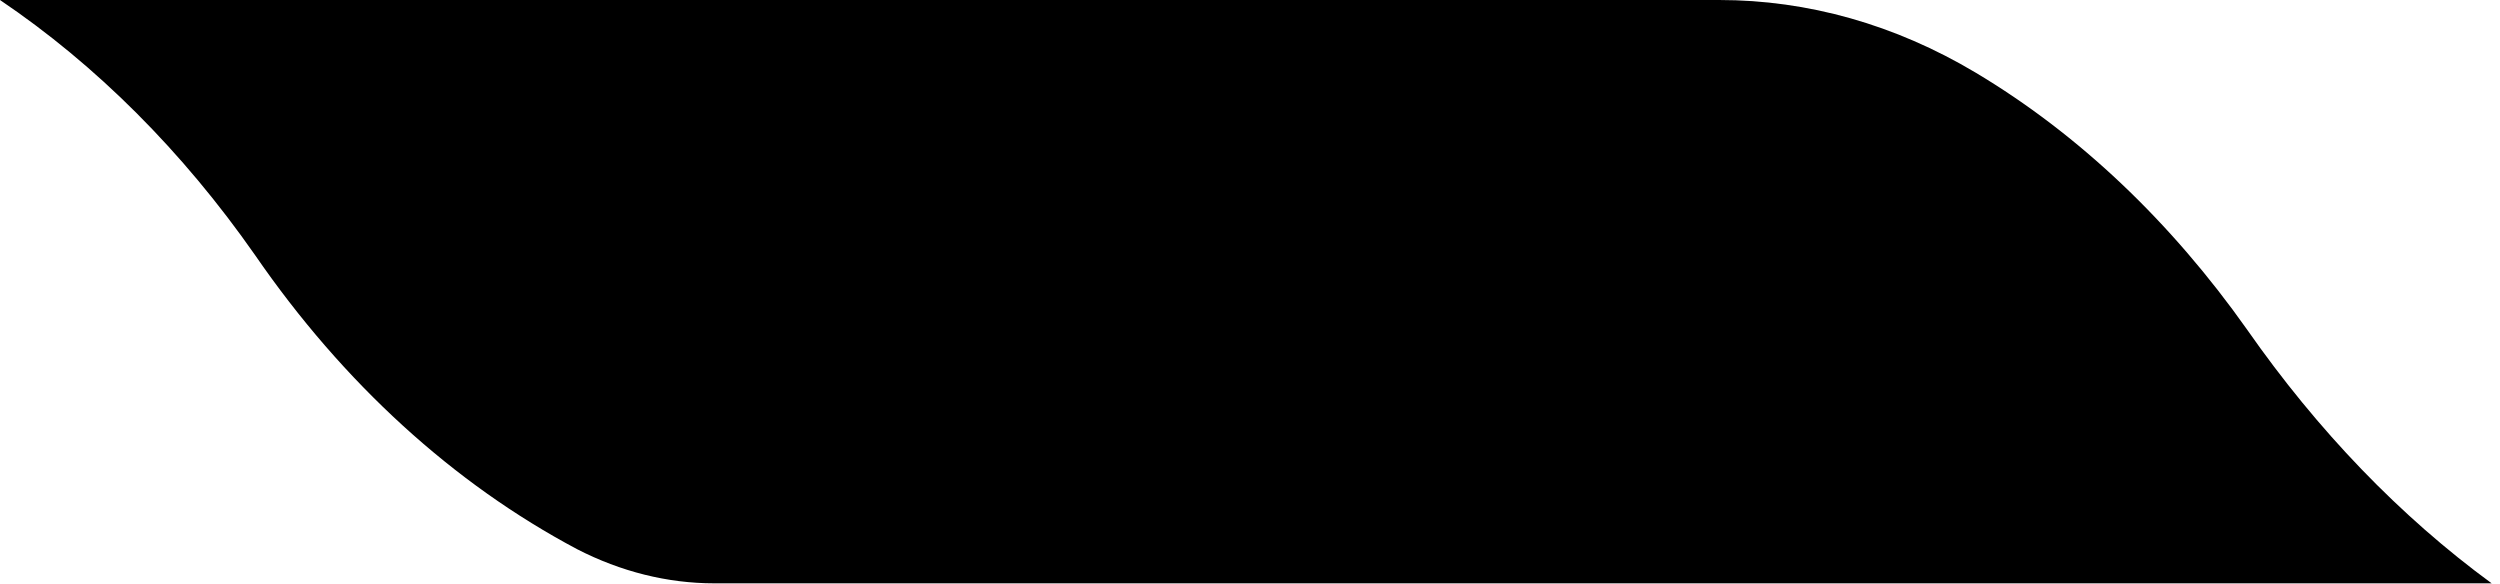
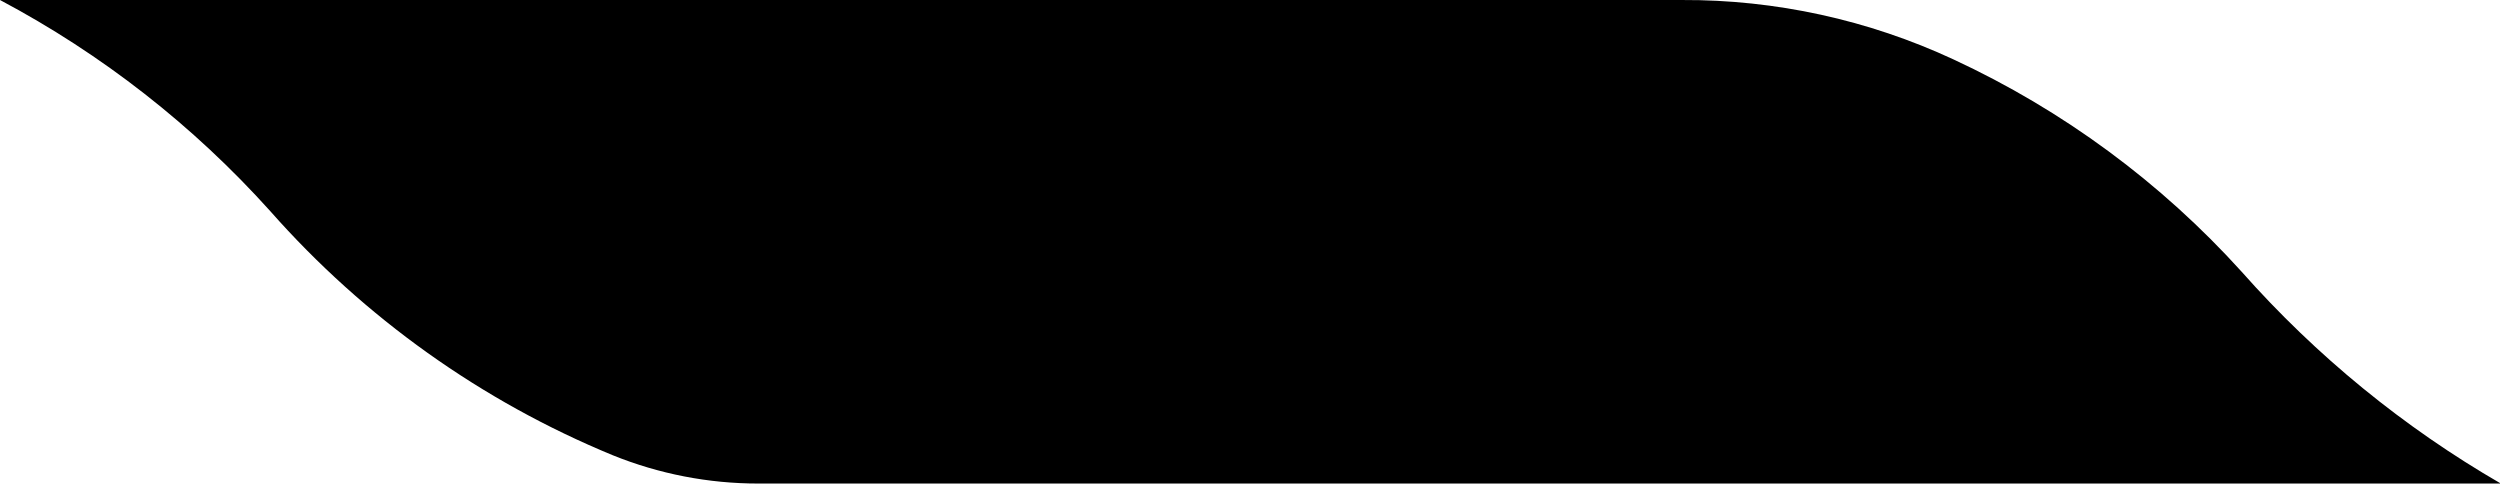
- <svg xmlns="http://www.w3.org/2000/svg" version="1.1" id="Layer_1" x="0px" y="0px" viewBox="0 0 600 140" style="enable-background:new 0 0 600 140;" xml:space="preserve">
-   <g id="Layer_3">
-     <path d="M539.3,79.1c-18.3-25.9-40.4-46.9-65.2-61.7C454.8,5.9,433.9,0,412.6,0H0c23.1,15.6,43.8,36.3,61.2,61.2   c21.2,30.8,47.7,54.9,77.3,70.6c10.5,5.4,21.7,8.2,32.9,8.2H598C576,123.9,556.2,103.3,539.3,79.1z" />
-   </g>
+ <svg xmlns="http://www.w3.org/2000/svg" id="Layer_1" data-name="Layer 1" viewBox="0 0 370 71.565">
+   <path d="M331.791,40.246A132.929,132.929,0,0,0,289.114,8.793,94.41,94.41,0,0,0,248.917.001H192.175V0H0A145.537,145.537,0,0,1,40.01,31.261,137.474,137.474,0,0,0,90.69,67.377a57.402,57.402,0,0,0,21.552,4.188H370.121A154.764,154.764,0,0,1,331.791,40.246Z" />
</svg>
